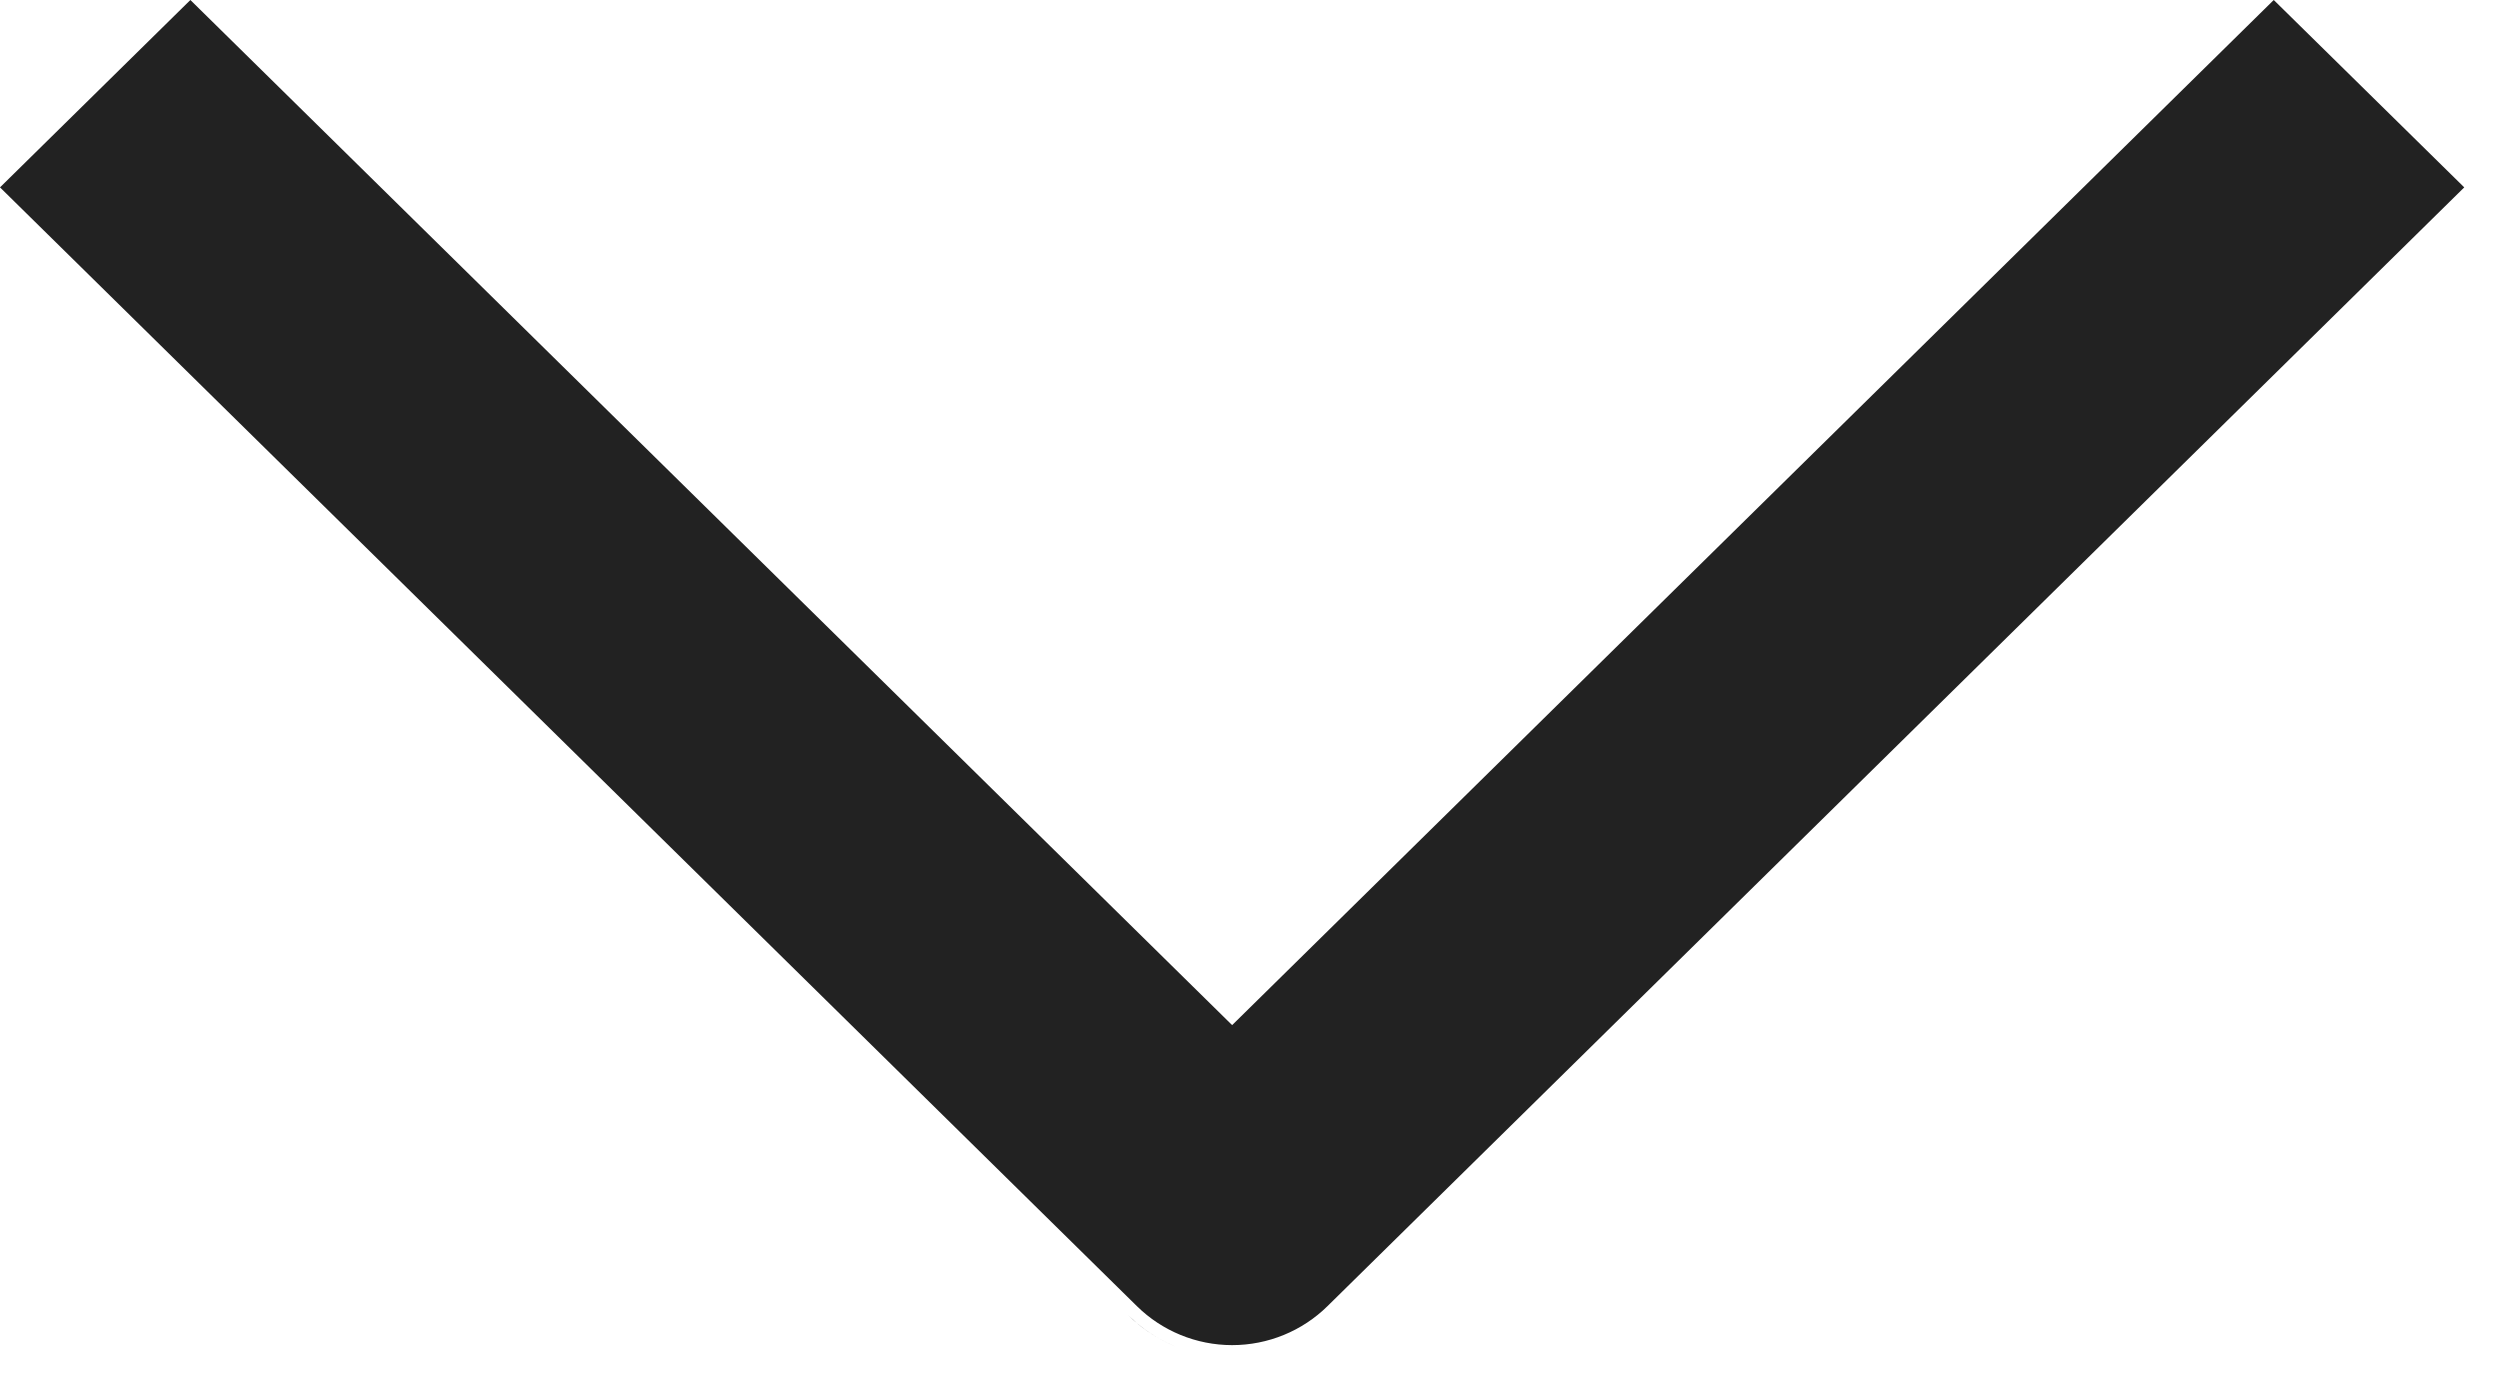
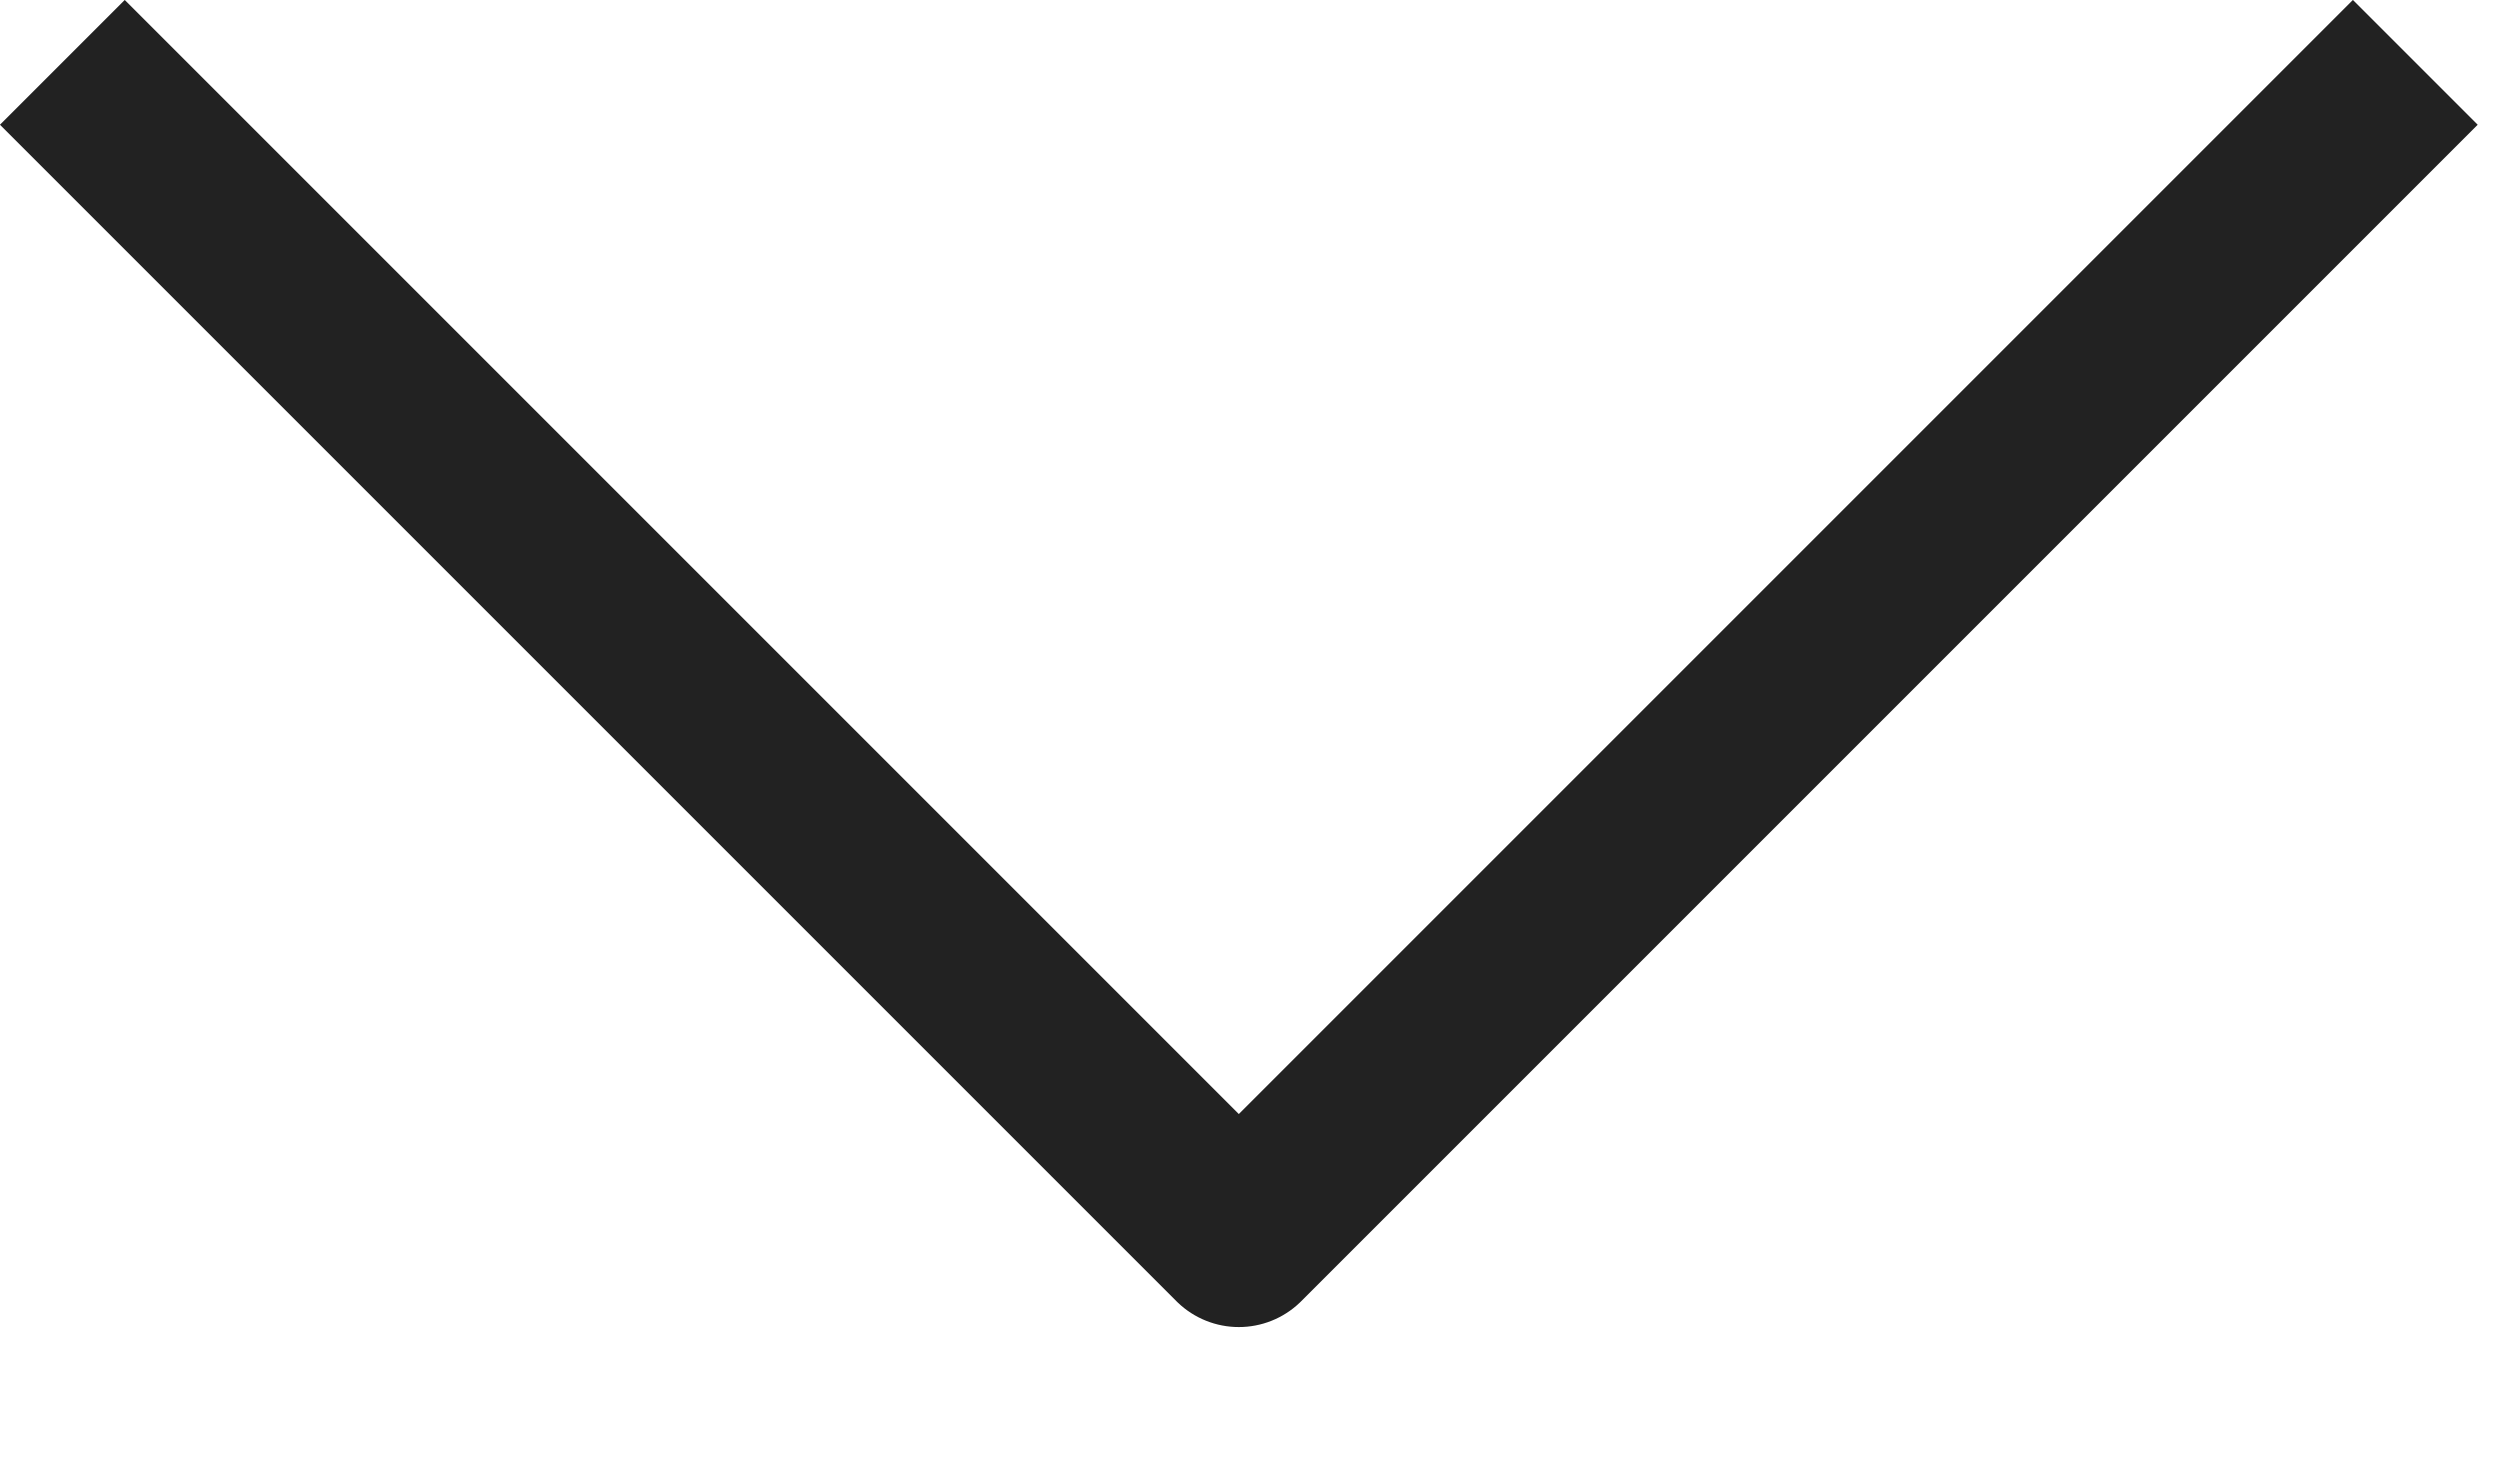
- <svg xmlns="http://www.w3.org/2000/svg" width="20" height="11" viewBox="0 0 20 11" fill="none">
-   <path d="M9.024 10.521C9.135 10.629 9.265 10.715 9.406 10.773C9.3 10.729 9.2 10.67 9.11 10.598L9.024 10.521ZM10.69 10.521C10.58 10.629 10.45 10.715 10.309 10.773C10.45 10.715 10.58 10.629 10.69 10.521ZM19.714 1.499L10.62 10.449C10.418 10.648 10.144 10.761 9.857 10.761C9.571 10.761 9.297 10.648 9.095 10.449L0 1.499L1.523 0L9.787 8.132L9.857 8.201L18.19 0L19.714 1.499Z" fill="#222222" />
+ <svg xmlns="http://www.w3.org/2000/svg" width="17" height="10" viewBox="0 0 17 10" fill="none">
+   <path d="M16.424 0.424L8.424 8.424L0.424 0.424" stroke="#222222" stroke-width="1.2" stroke-linejoin="round" />
</svg>
